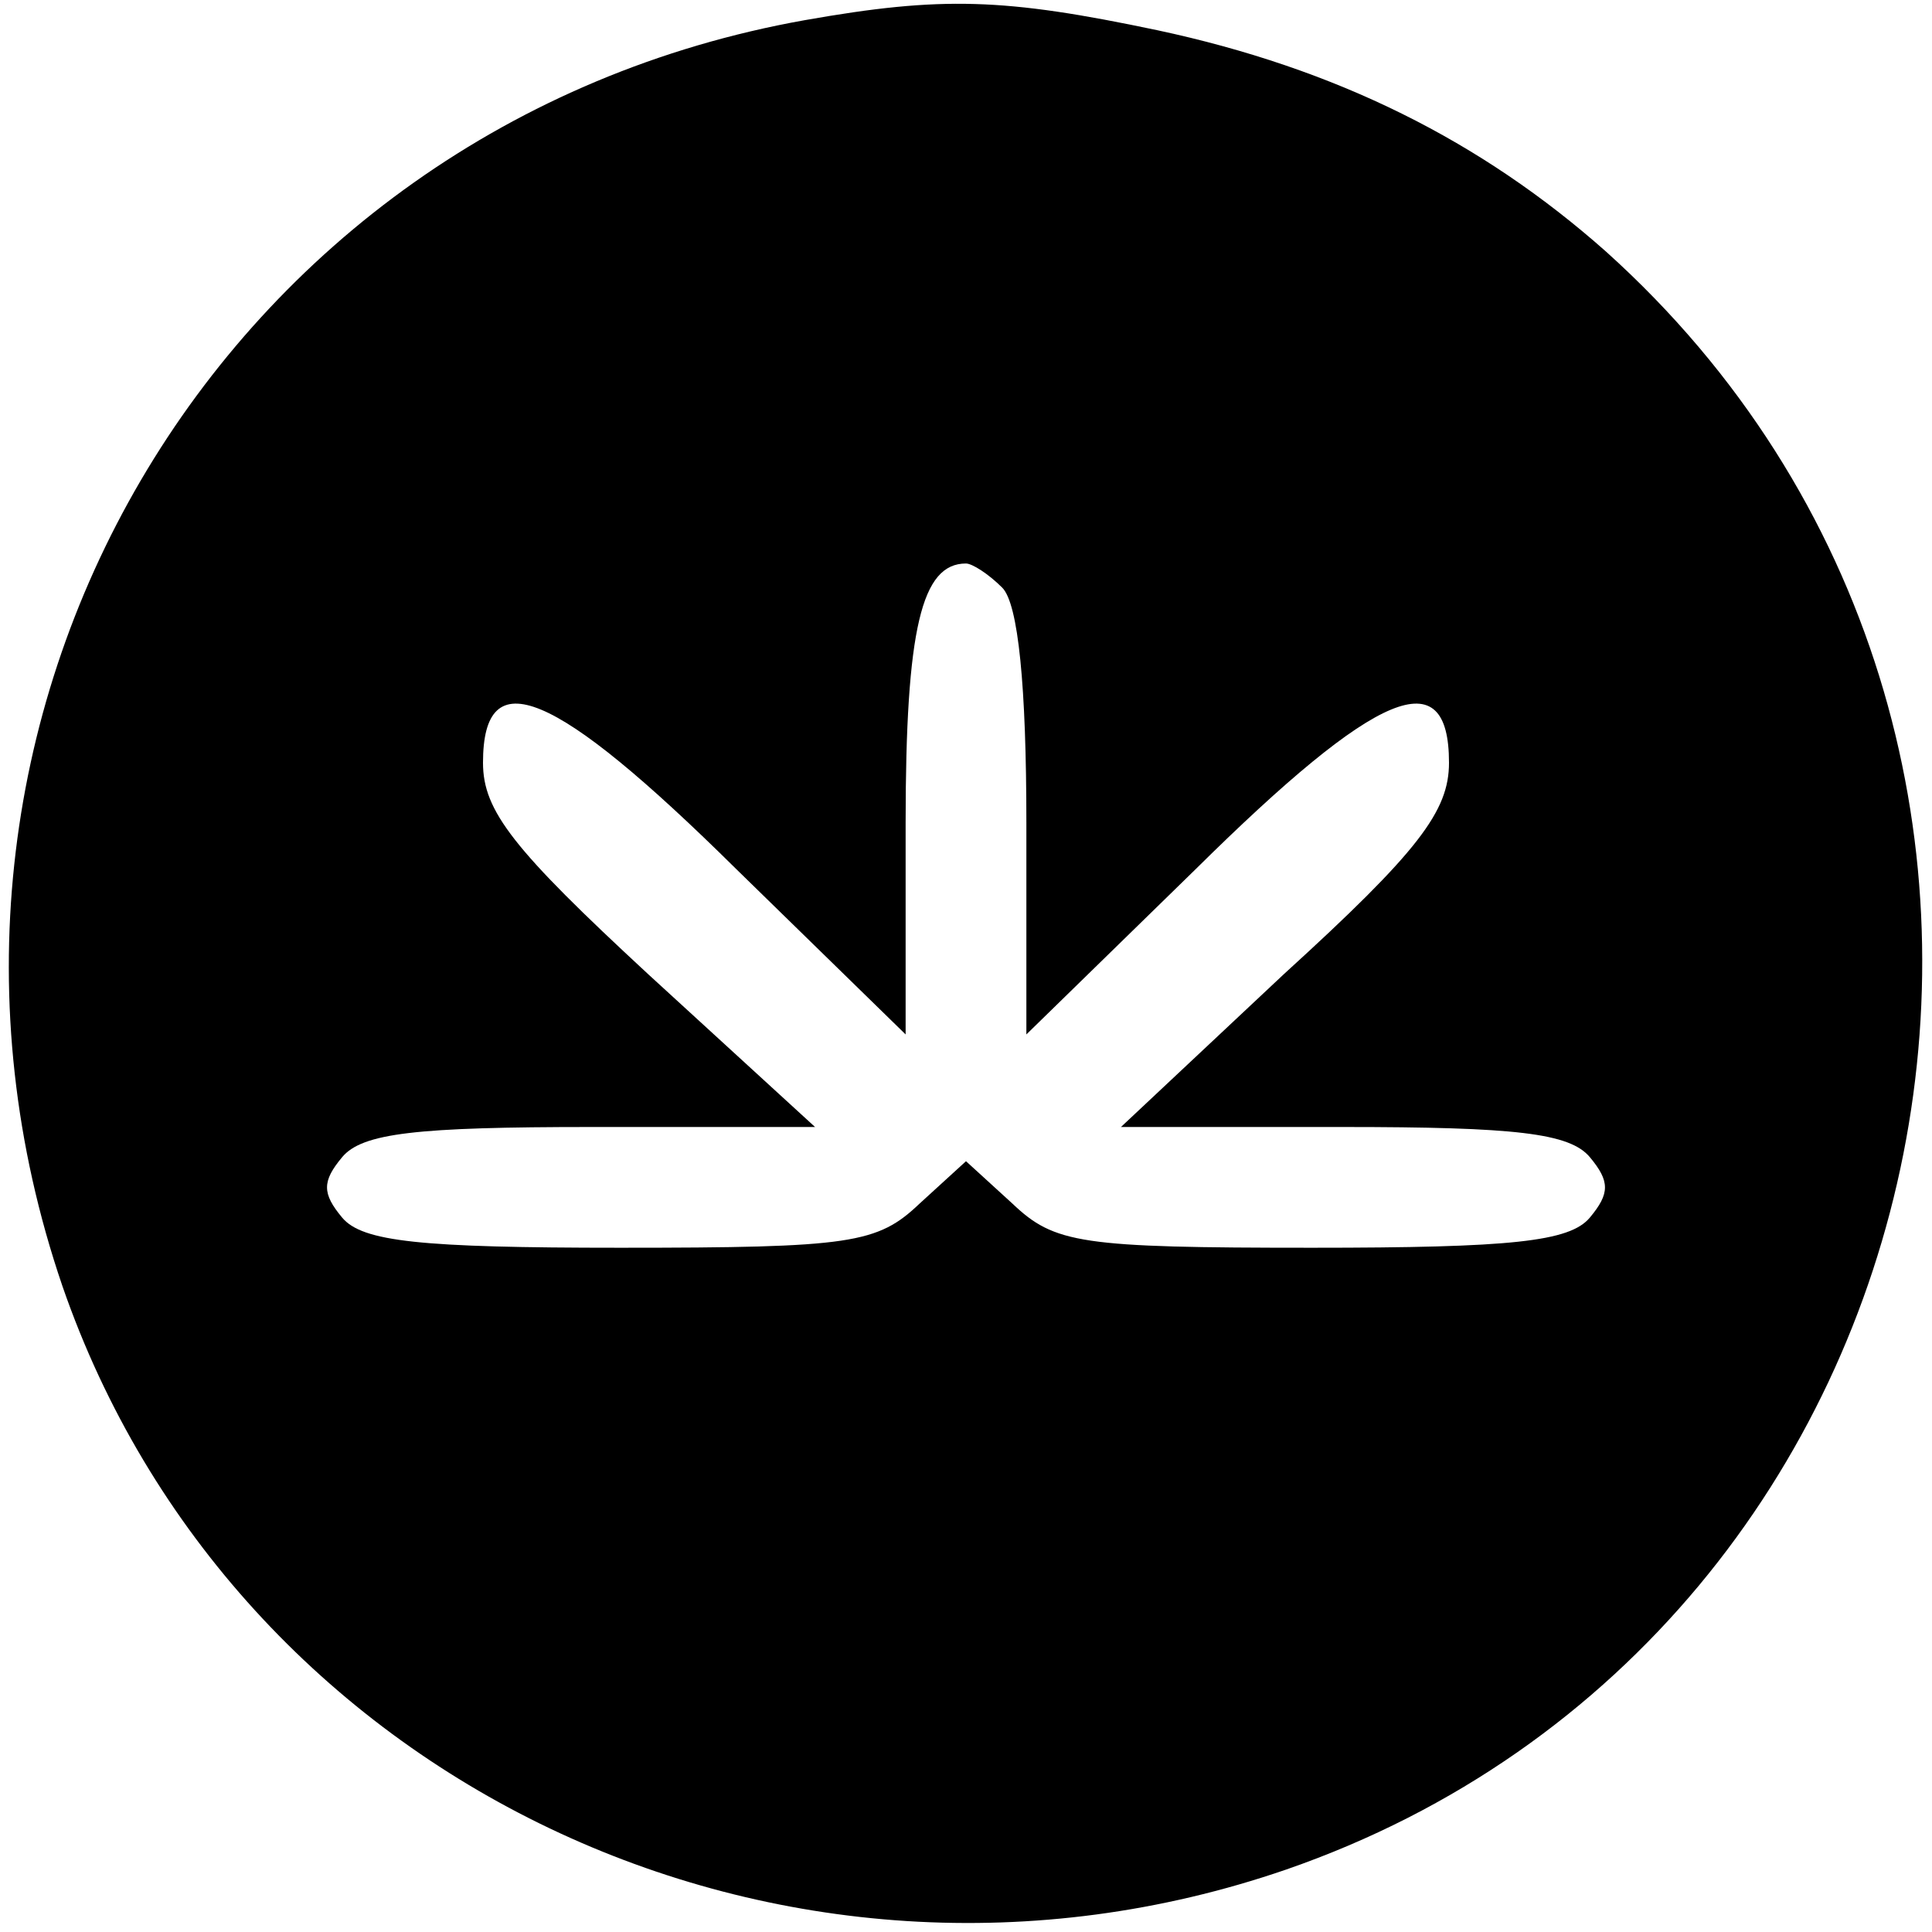
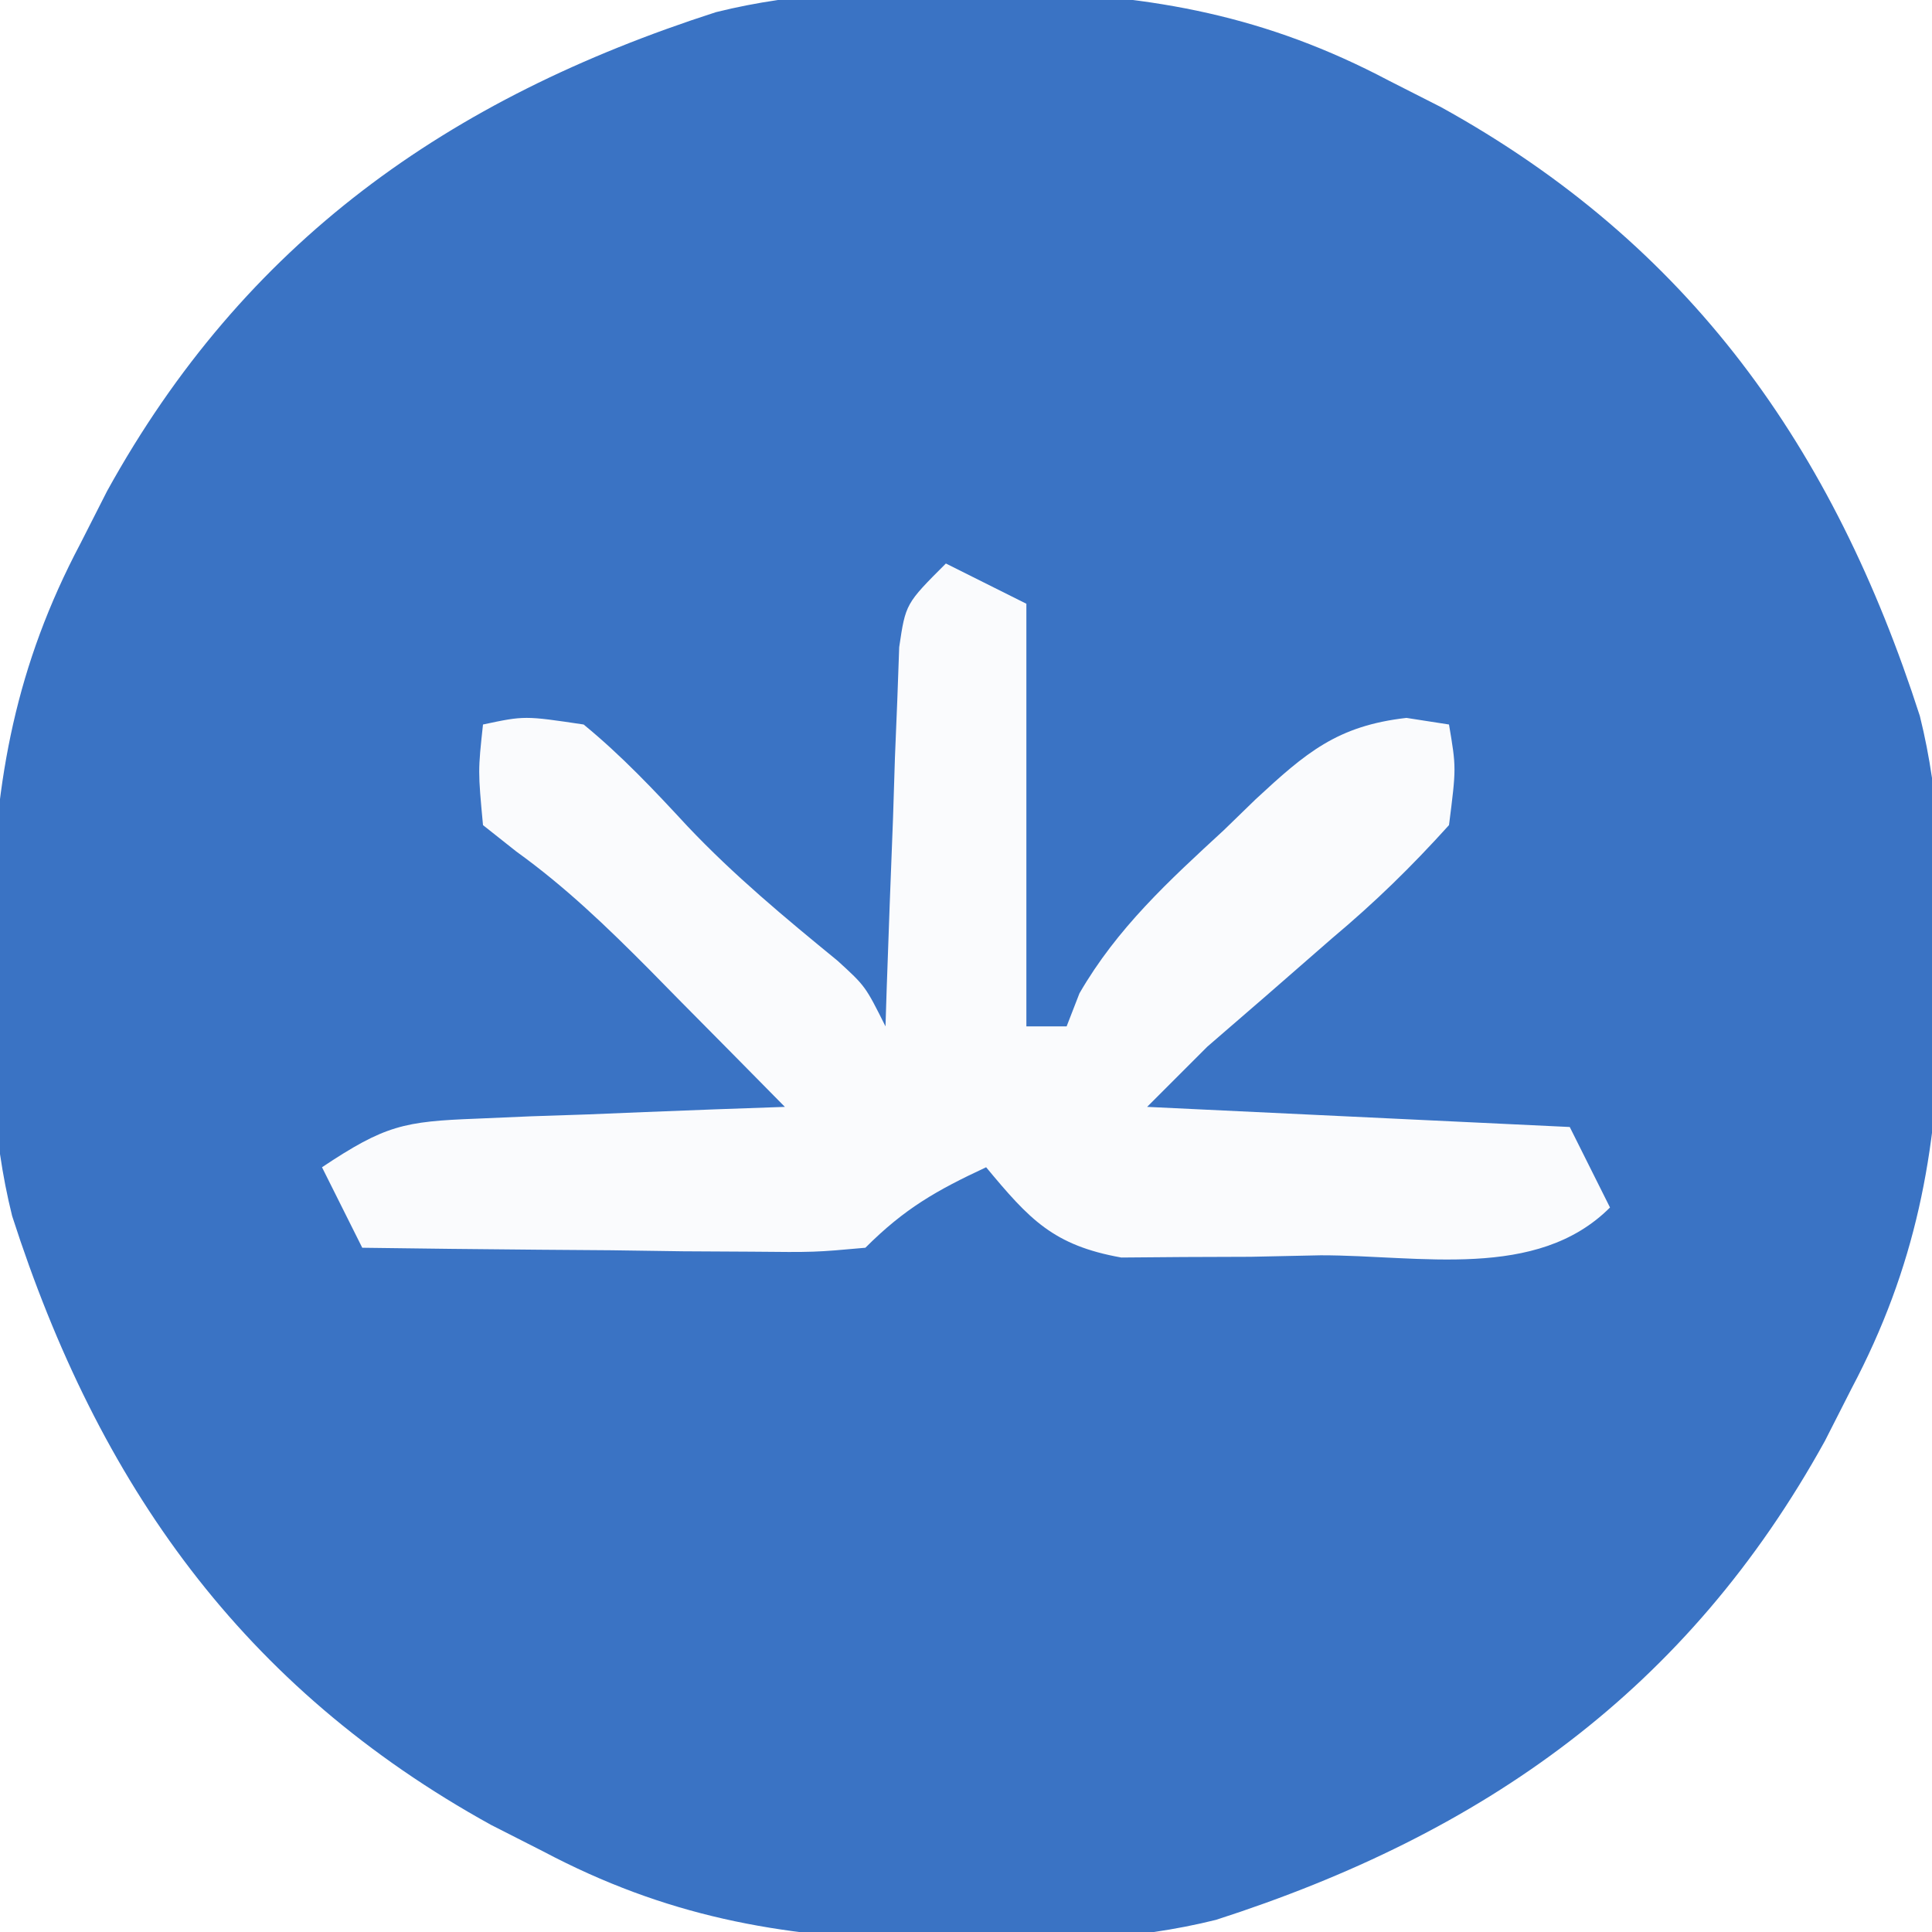
- <svg xmlns="http://www.w3.org/2000/svg" version="1.0" width="96pt" height="96pt" viewBox="0 0 96 96" preserveAspectRatio="xMidYMid meet">
-   <g transform="translate(0,96) scale(0.1,-0.1)" fill="#000000" stroke="none">
-     <path d="M400 950 c-292 -52 -465 -348 -369 -629 85 -246 358 -376 608 -290 338 117 427 563 159 804 -62 55 -134 91 -223 110 -76 16 -107 17 -175 5z m98 -282 c8 -8 12 -49 12 -117 l0 -105 84 82 c91 90 126 104 126 53 0 -24 -15 -44 -82 -105 l-81 -76 110 0 c86 0 113 -3 123 -15 10 -12 10 -18 0 -30 -10 -12 -39 -15 -138 -15 -115 0 -128 2 -149 22 l-23 21 -23 -21 c-21 -20 -34 -22 -149 -22 -99 0 -128 3 -138 15 -10 12 -10 18 0 30 10 12 37 15 124 15 l111 0 -83 76 c-67 62 -82 81 -82 105 0 51 35 37 126 -53 l84 -82 0 105 c0 97 8 129 30 129 3 0 11 -5 18 -12z" />
-   </g>
+ <svg xmlns="http://www.w3.org/2000/svg" version="1.1" width="96" height="96">
+   <path d="M0 0 C1.317 0.011 1.317 0.011 2.66 0.023 C9.451 0.195 15.066 1.234 21.125 4.438 C21.982 4.873 22.839 5.309 23.723 5.758 C36.088 12.584 43.23 22.689 47.521 36.013 C48.542 40.111 48.614 44.107 48.562 48.312 C48.555 49.19 48.547 50.068 48.54 50.972 C48.367 57.764 47.329 63.378 44.125 69.438 C43.471 70.723 43.471 70.723 42.805 72.035 C35.979 84.4 25.874 91.543 12.55 95.833 C8.452 96.855 4.456 96.926 0.25 96.875 C-0.628 96.867 -1.505 96.86 -2.41 96.852 C-9.201 96.68 -14.816 95.641 -20.875 92.438 C-22.161 91.784 -22.161 91.784 -23.473 91.117 C-35.838 84.291 -42.98 74.186 -47.271 60.862 C-48.292 56.764 -48.364 52.768 -48.312 48.562 C-48.305 47.685 -48.297 46.807 -48.29 45.903 C-48.117 39.111 -47.079 33.497 -43.875 27.438 C-43.439 26.58 -43.004 25.723 -42.555 24.84 C-35.729 12.475 -25.624 5.332 -12.3 1.042 C-8.202 0.02 -4.206 -0.051 0 0 Z " fill="#3A73C4" transform="translate(47.875,-0.4375)" />
+   <path d="M0 0 C1.32 0.66 2.64 1.32 4 2 C4 8.93 4 15.86 4 23 C4.66 23 5.32 23 6 23 C6.21 22.459 6.42 21.917 6.637 21.359 C8.513 18.113 11.082 15.766 13.812 13.25 C14.334 12.743 14.855 12.237 15.393 11.715 C17.894 9.398 19.446 8.063 22.887 7.672 C23.584 7.78 24.281 7.888 25 8 C25.363 10.148 25.363 10.148 25 13 C23.103 15.099 21.333 16.824 19.188 18.625 C18.097 19.575 17.008 20.526 15.918 21.477 C14.955 22.309 13.992 23.142 13 24 C12.01 24.99 11.02 25.98 10 27 C16.93 27.33 23.86 27.66 31 28 C31.66 29.32 32.32 30.64 33 32 C29.362 35.638 23.542 34.37 18.625 34.375 C17.475 34.399 16.325 34.424 15.141 34.449 C13.482 34.455 13.482 34.455 11.789 34.461 C10.775 34.469 9.762 34.477 8.717 34.486 C5.336 33.881 4.159 32.598 2 30 C-0.468 31.152 -2.048 32.048 -4 34 C-6.522 34.227 -6.522 34.227 -9.664 34.195 C-10.786 34.189 -11.907 34.182 -13.062 34.176 C-14.238 34.159 -15.414 34.142 -16.625 34.125 C-18.4 34.111 -18.4 34.111 -20.211 34.098 C-23.141 34.074 -26.07 34.041 -29 34 C-29.66 32.68 -30.32 31.36 -31 30 C-27.869 27.913 -26.931 27.723 -23.332 27.586 C-22.439 27.547 -21.547 27.509 -20.627 27.469 C-19.698 27.438 -18.769 27.407 -17.812 27.375 C-16.872 27.336 -15.932 27.298 -14.963 27.258 C-12.642 27.164 -10.321 27.078 -8 27 C-9.747 25.226 -11.497 23.456 -13.25 21.688 C-13.741 21.188 -14.232 20.688 -14.738 20.174 C-16.851 18.047 -18.908 16.066 -21.344 14.312 C-21.89 13.879 -22.437 13.446 -23 13 C-23.25 10.312 -23.25 10.312 -23 8 C-20.938 7.562 -20.938 7.562 -18 8 C-16.108 9.551 -14.505 11.255 -12.844 13.051 C-10.525 15.502 -7.991 17.604 -5.383 19.738 C-4 21 -4 21 -3 23 C-2.98 22.374 -2.96 21.749 -2.94 21.104 C-2.845 18.277 -2.735 15.451 -2.625 12.625 C-2.594 11.64 -2.563 10.655 -2.531 9.641 C-2.493 8.7 -2.454 7.759 -2.414 6.789 C-2.383 5.92 -2.351 5.05 -2.319 4.155 C-2 2 -2 2 0 0 Z " fill="#FAFBFD" transform="translate(47,28)" />
</svg>
